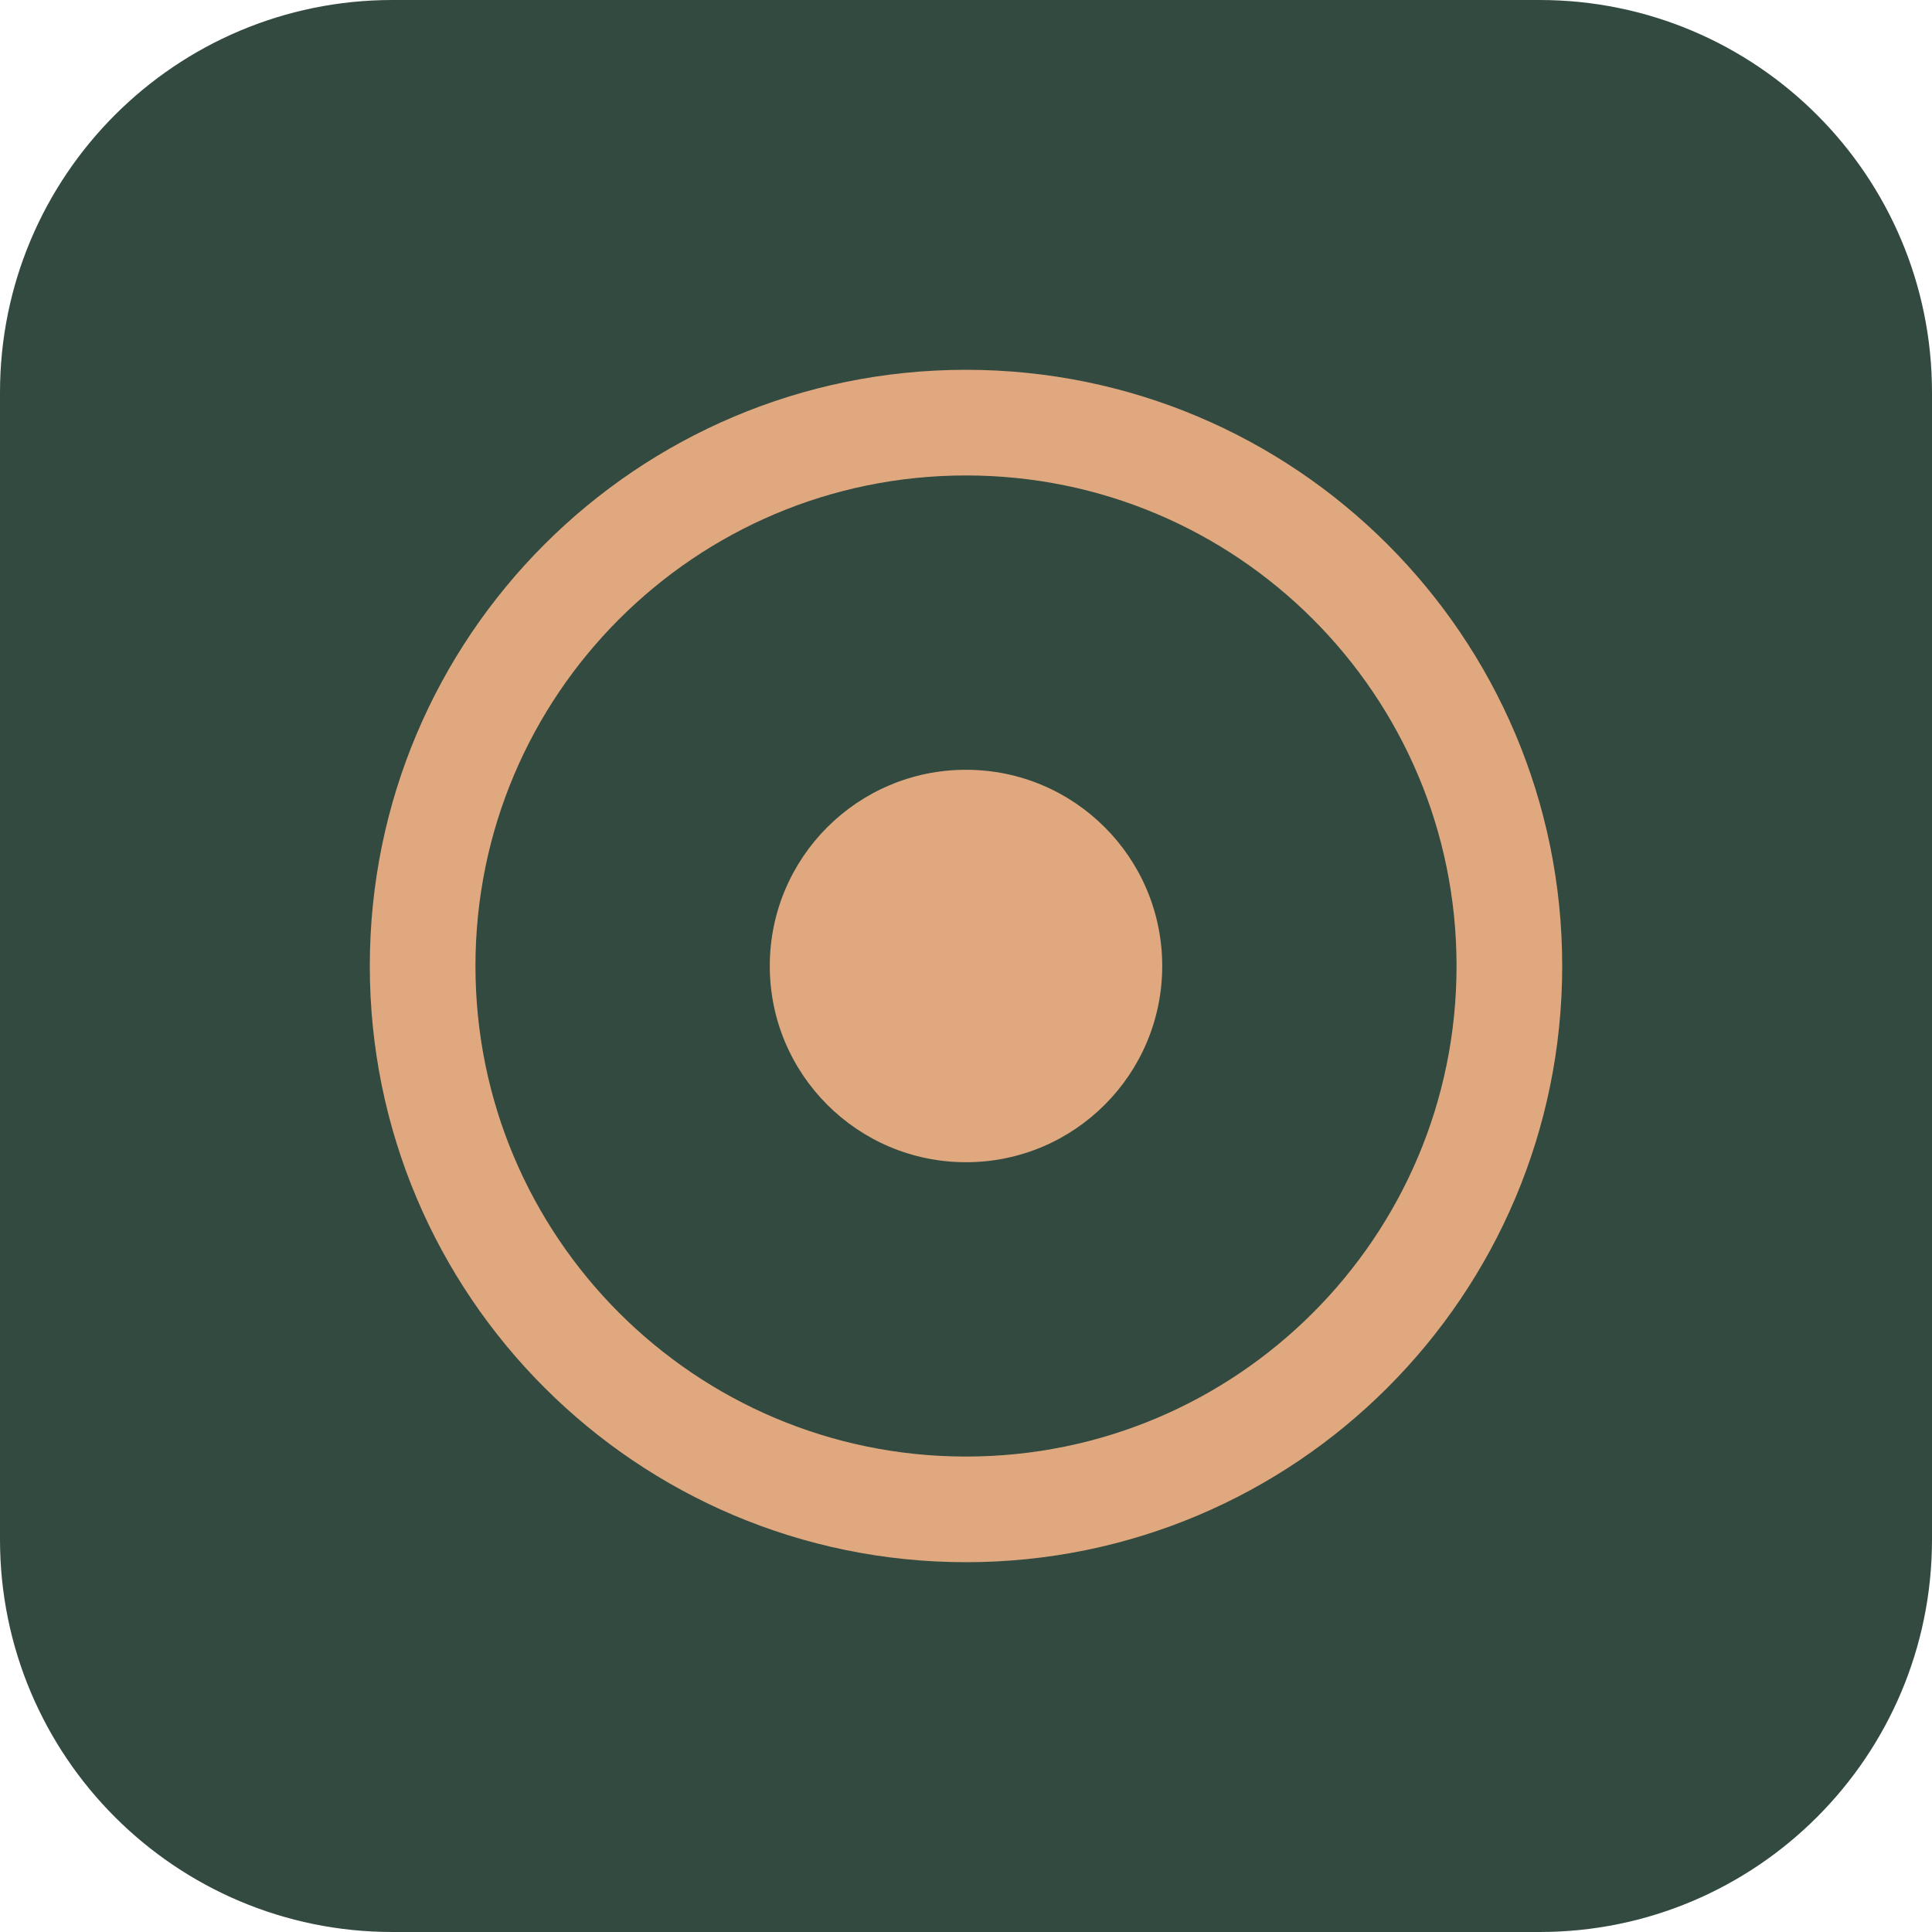
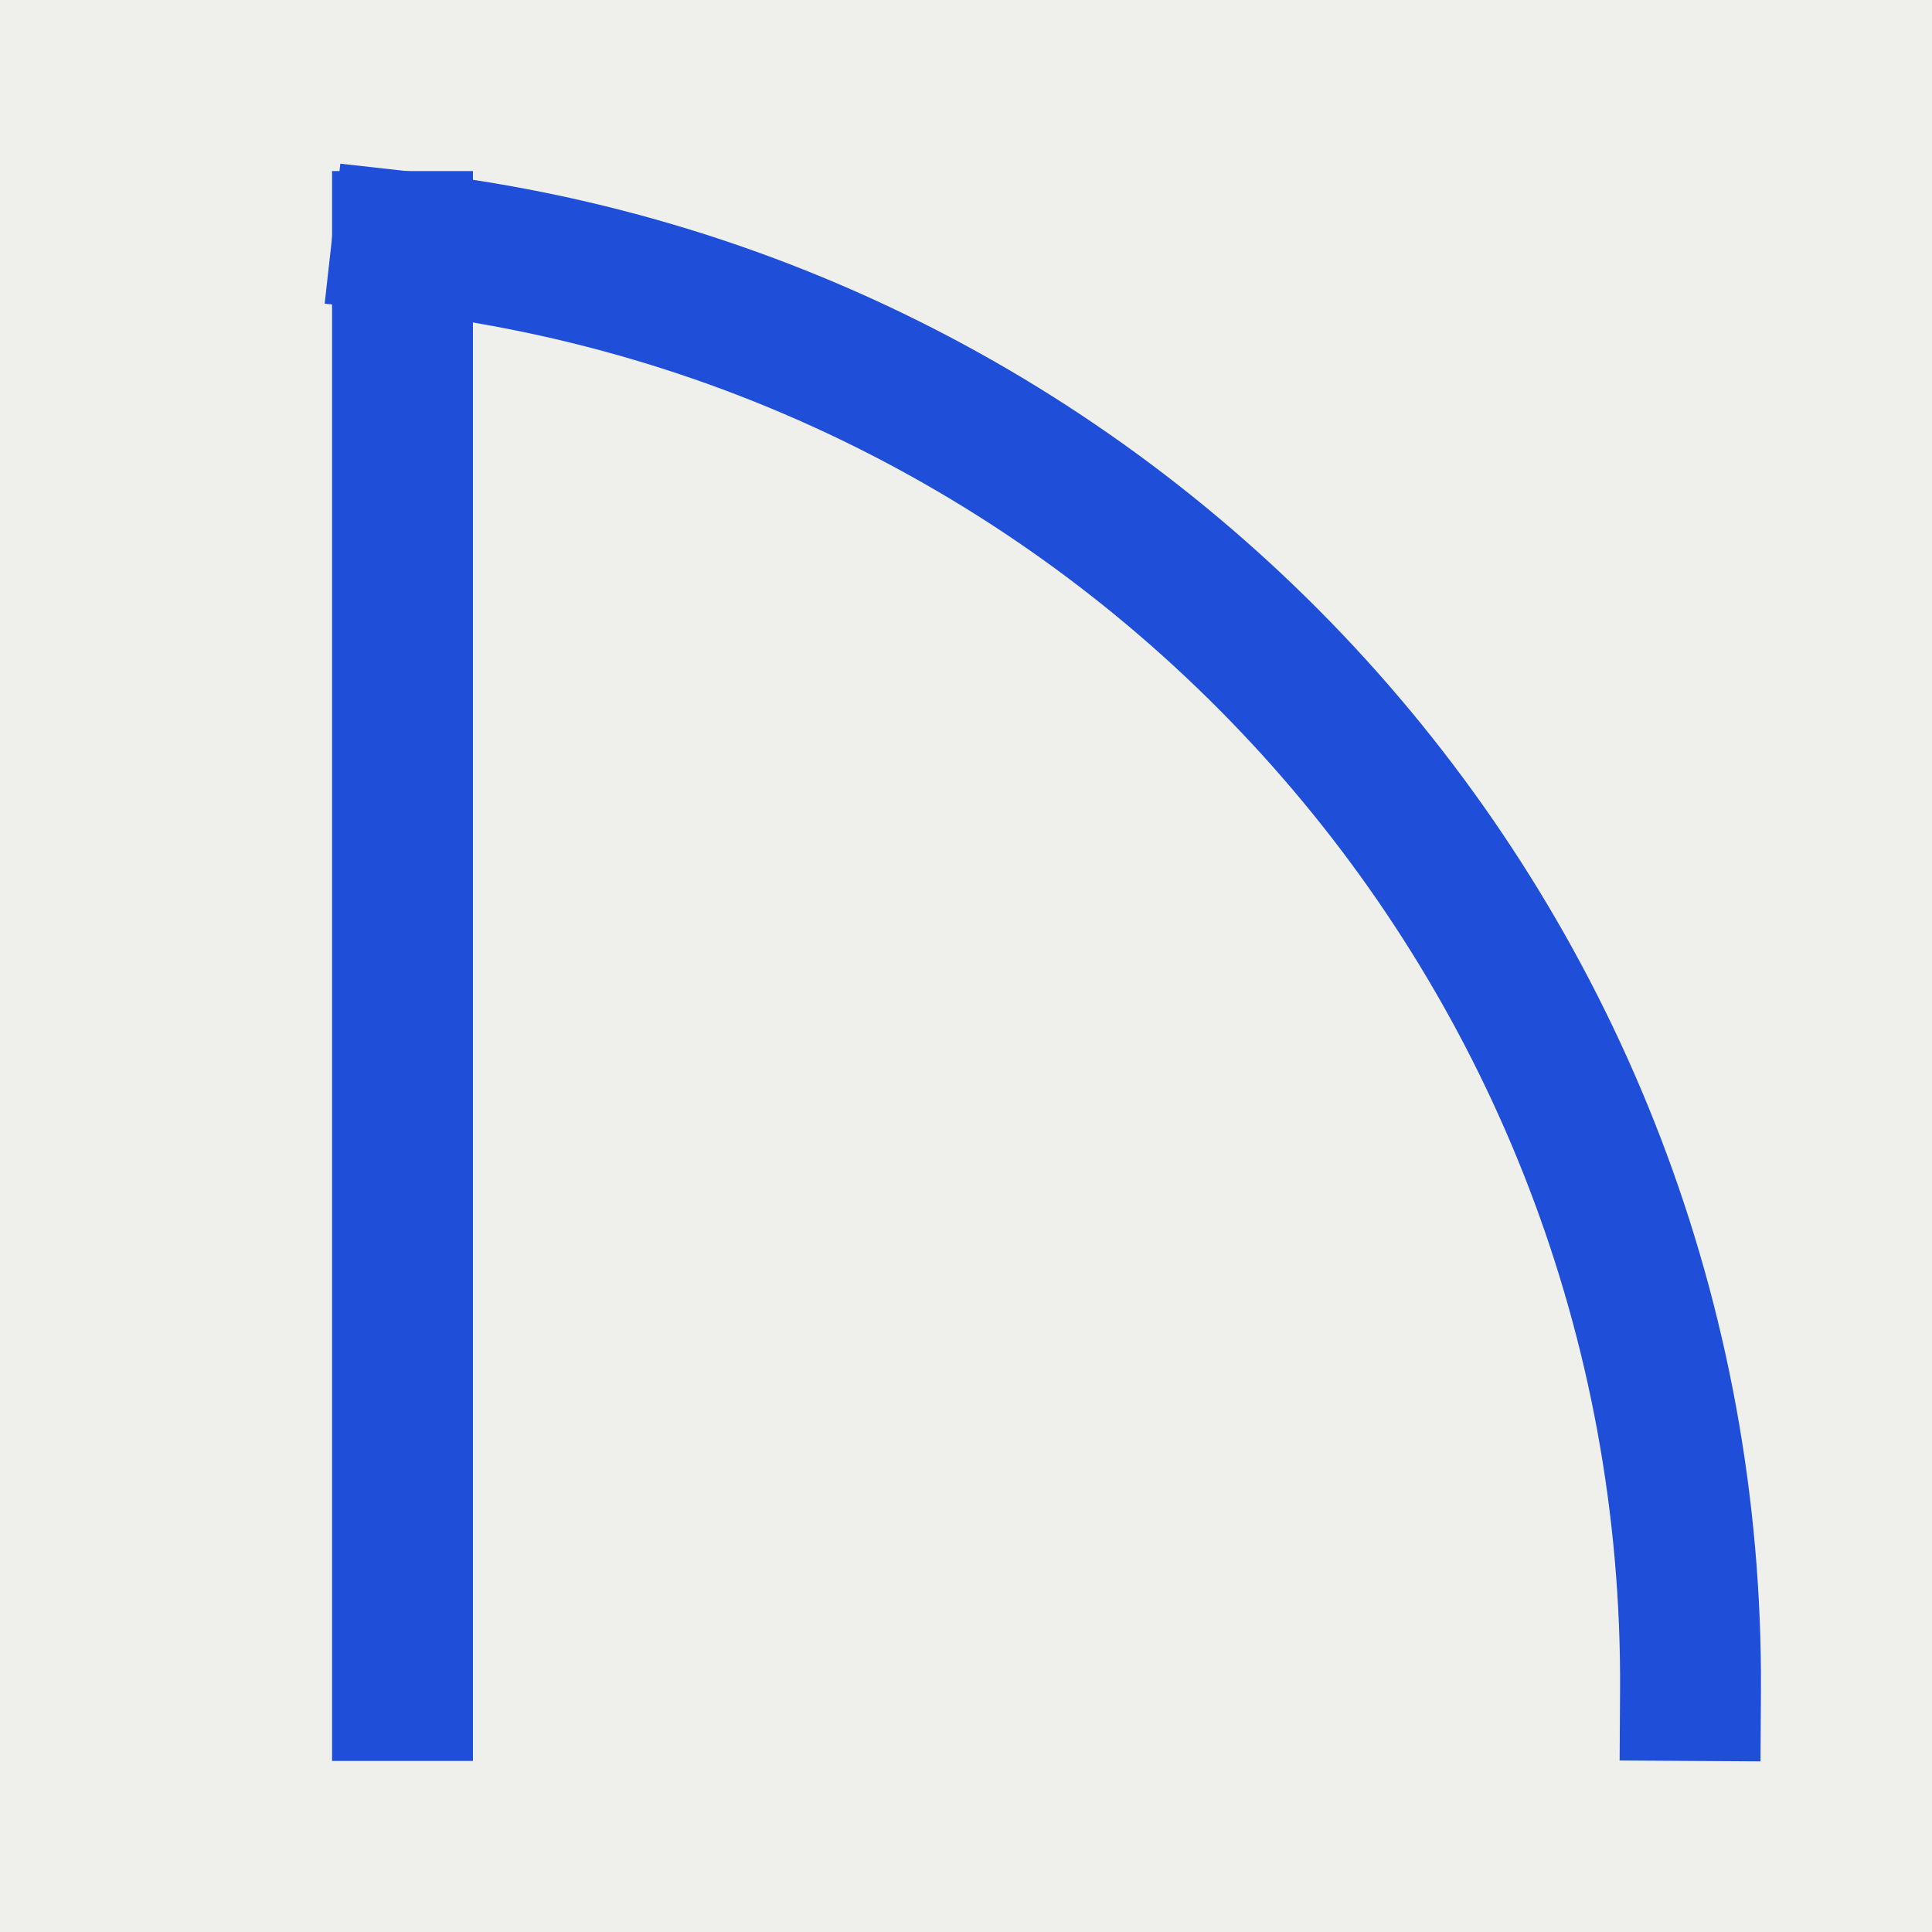
- <svg xmlns="http://www.w3.org/2000/svg" viewBox="0 0 64 64" role="img" aria-label="Pim Schachtschabel">
-   <rect width="64" height="64" rx="13" fill="#334A40" />
-   <circle cx="32" cy="32" r="18" fill="none" stroke="#E0A87F" stroke-width="3.5" />
-   <circle cx="32" cy="32" r="6.5" fill="#E0A87F" />
+ <svg xmlns="http://www.w3.org/2000/svg" viewBox="0 0 24 24">
+   <rect width="24" height="24" fill="#EFF0EC" />
+   <g fill="none" stroke="#1F4ED8" stroke-width="1.75" stroke-linecap="square">
+     <path d="M5 21V3" />
+     <path d="M5 3a18 18 0 0 1 16 18" />
+   </g>
</svg>
